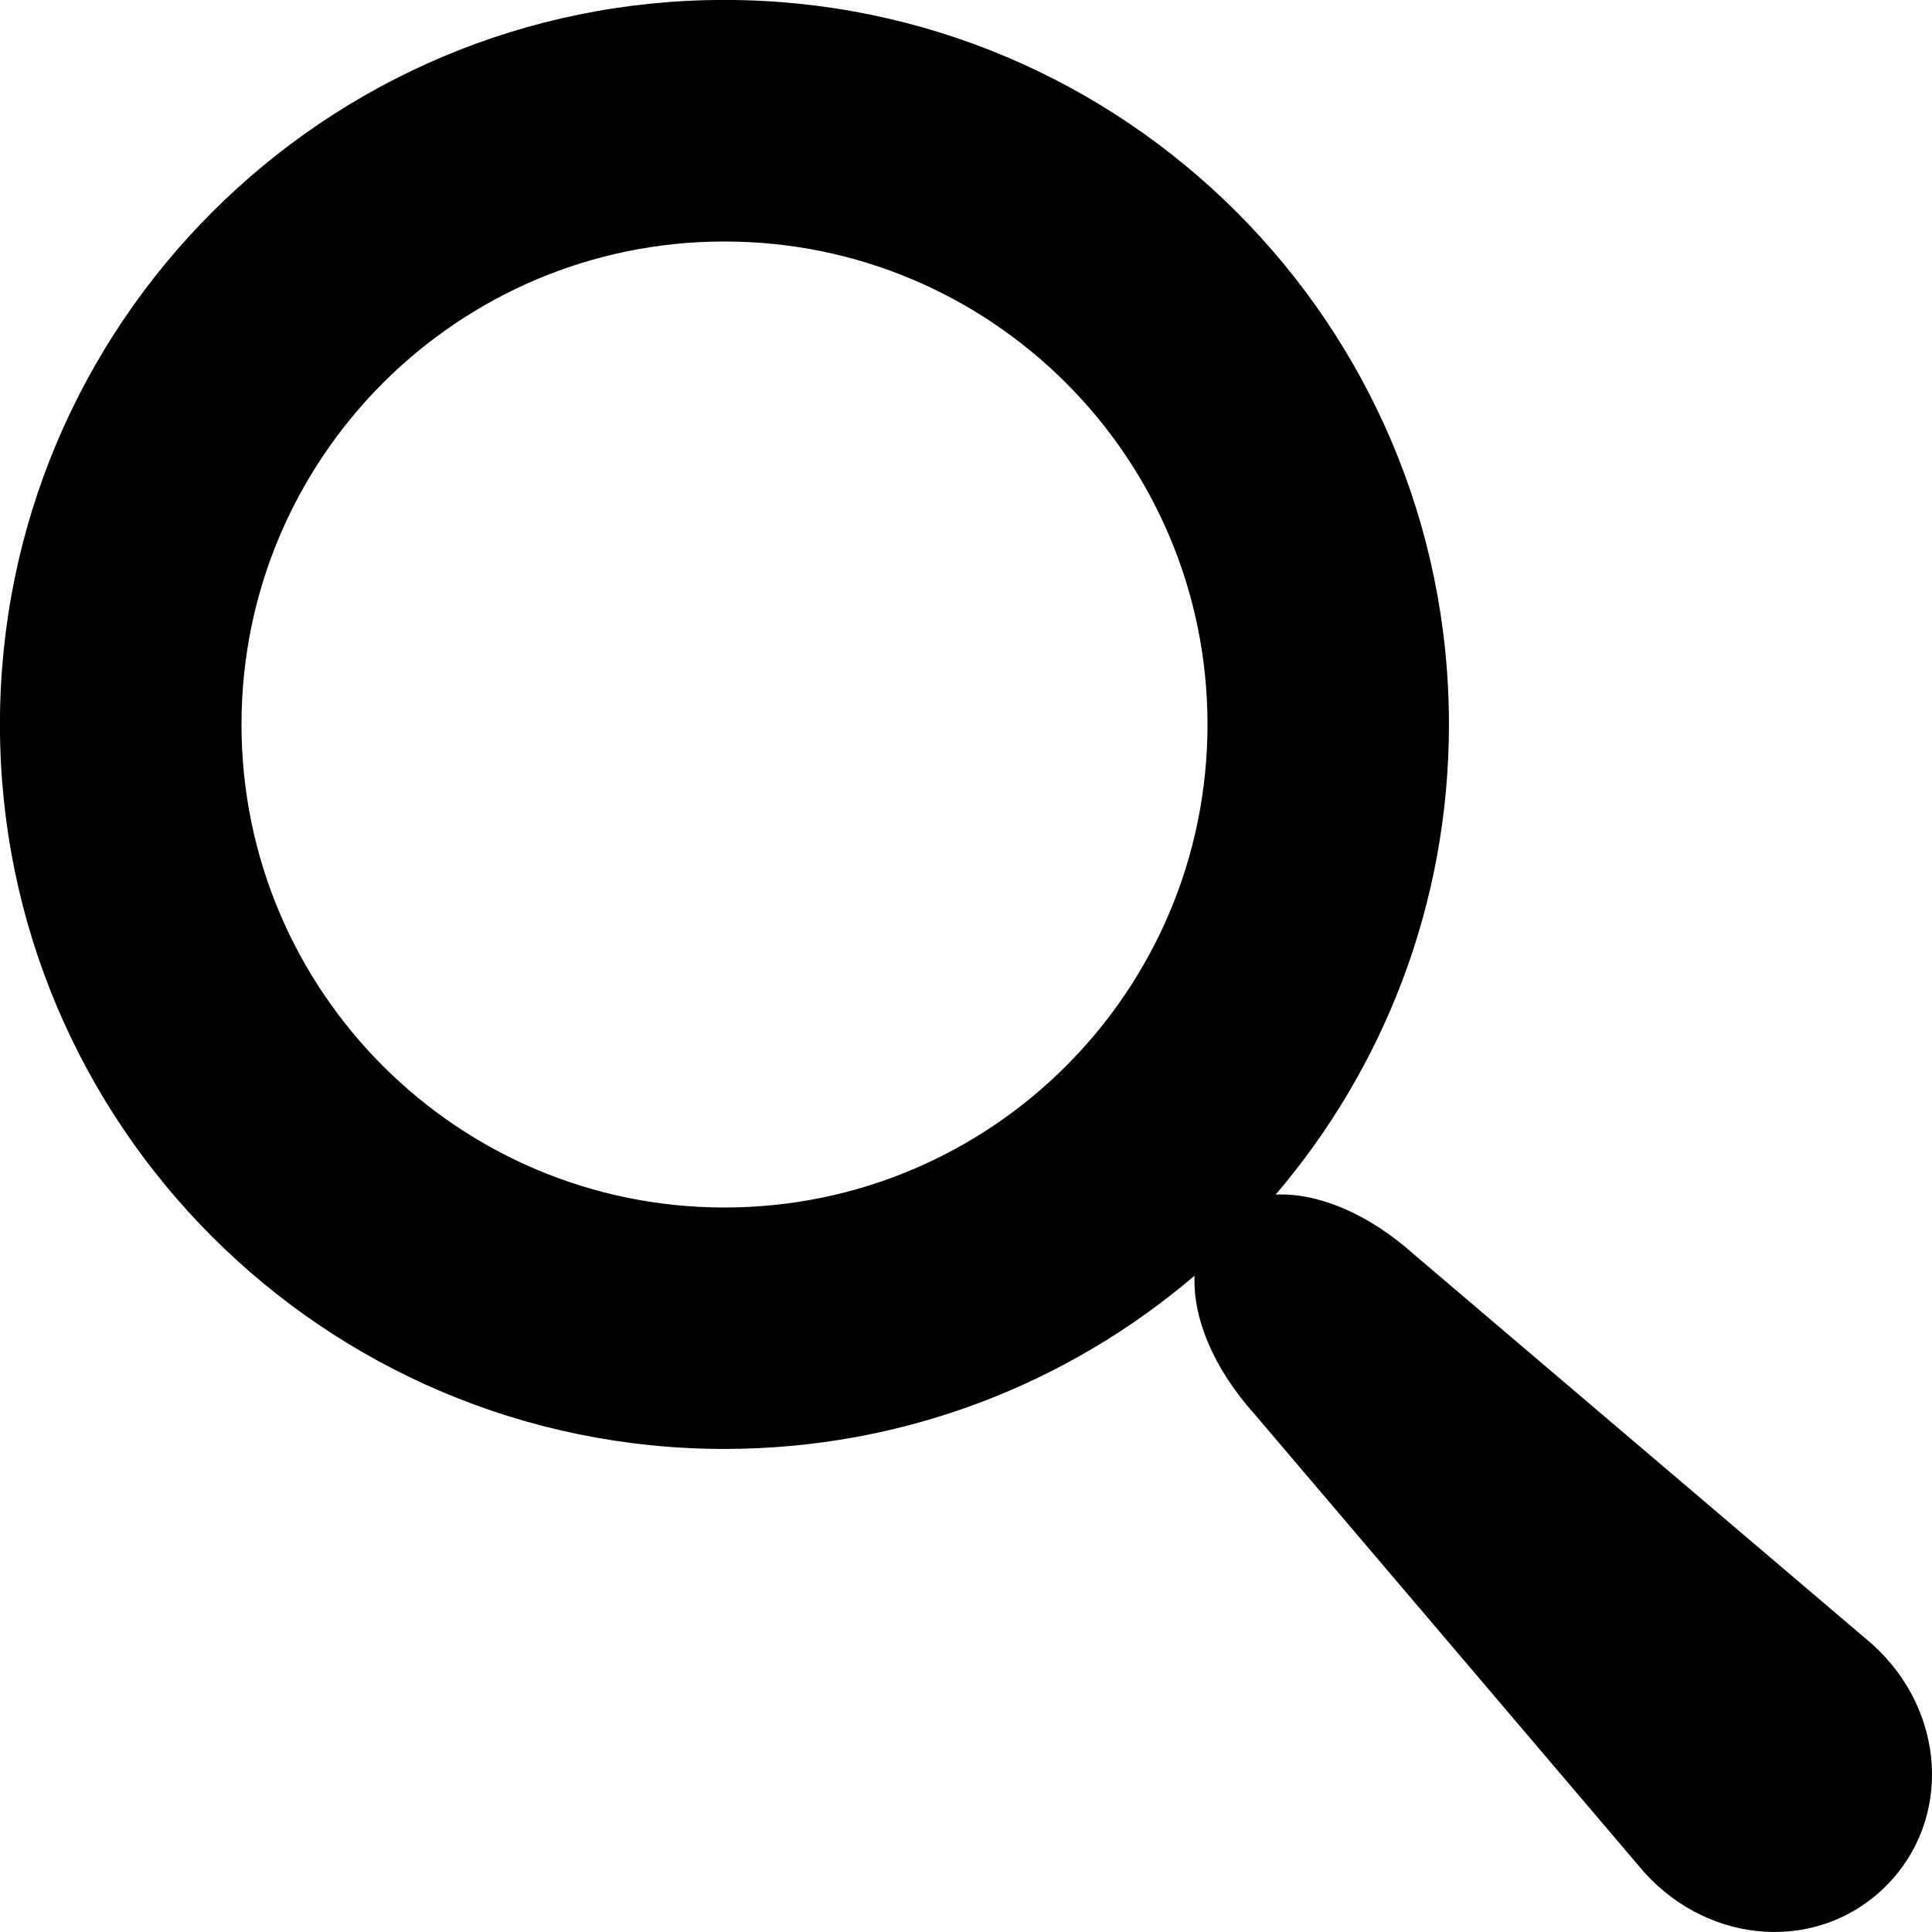
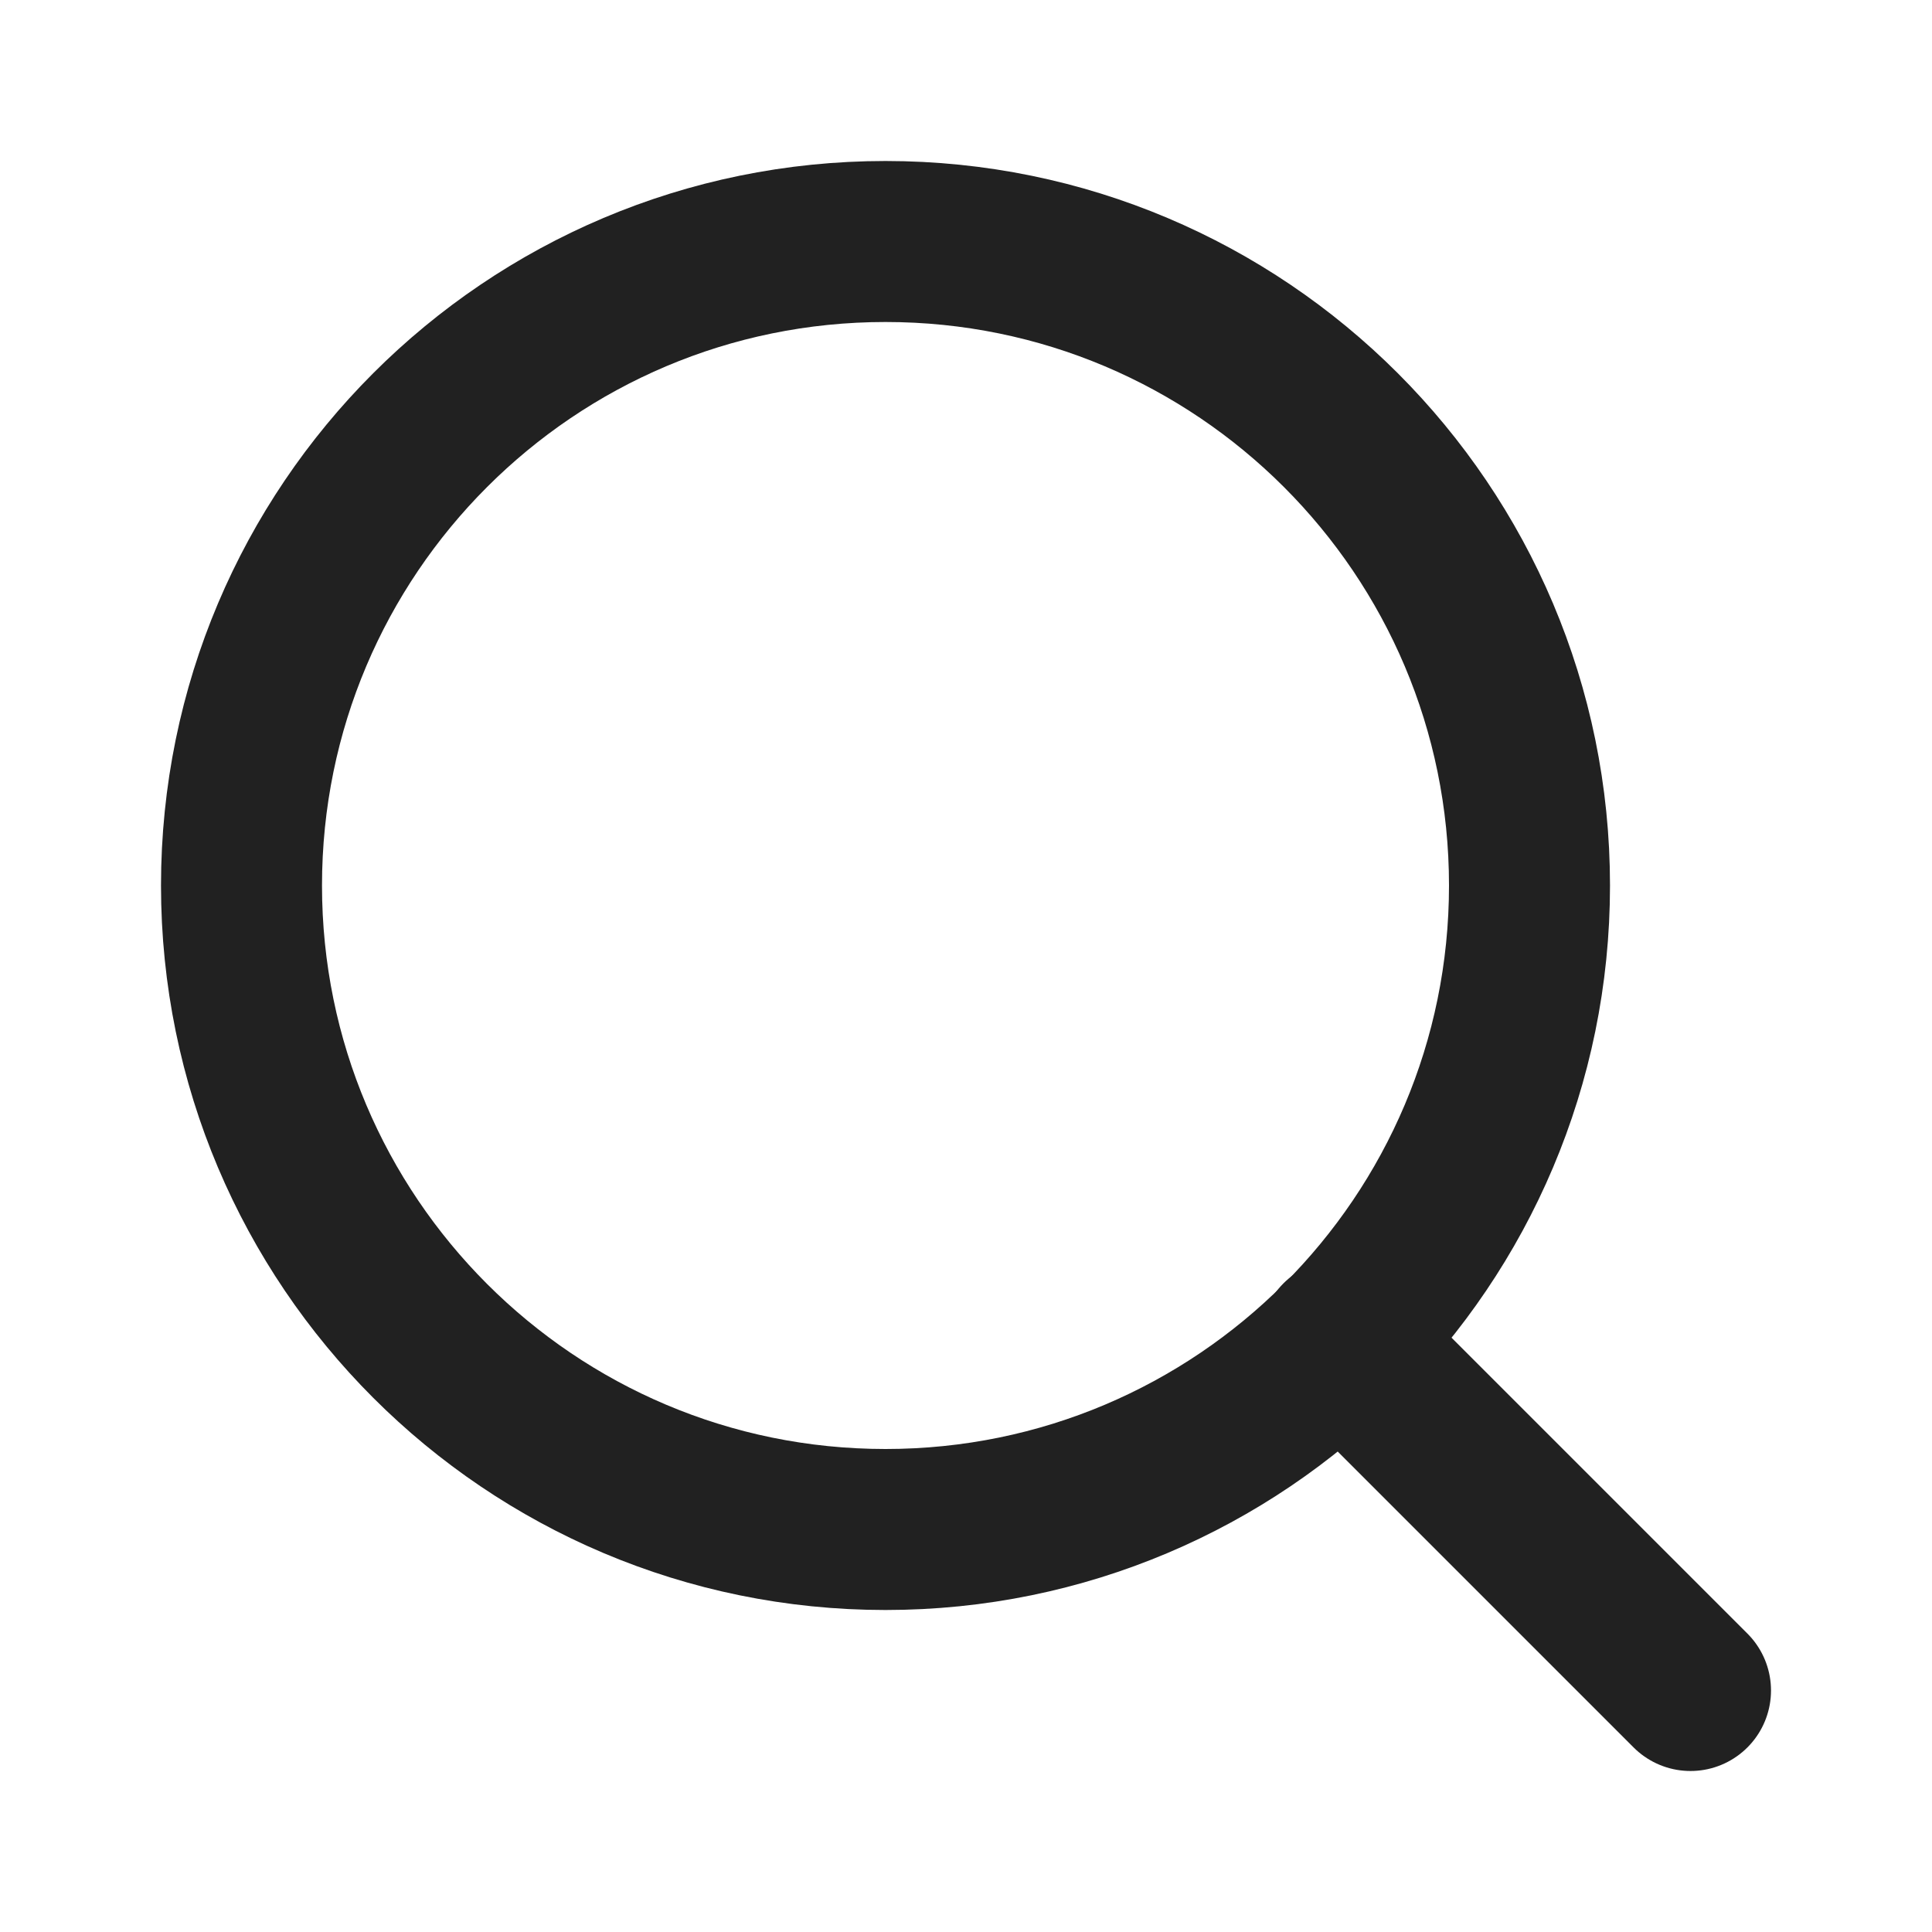
- <svg xmlns="http://www.w3.org/2000/svg" version="1.1" width="32" height="32" viewBox="0 0 32 32">
-   <path d="M31.008 27.231l-7.58-6.447c-0.784-0.705-1.622-1.029-2.299-0.998 1.789-2.096 2.87-4.815 2.87-7.787 0-6.627-5.373-12-12-12s-12 5.373-12 12 5.373 12 12 12c2.972 0 5.691-1.081 7.787-2.87-0.031 0.677 0.293 1.515 0.998 2.299l6.447 7.58c1.104 1.226 2.907 1.33 4.007 0.23s0.997-2.903-0.23-4.007zM12 20c-4.418 0-8-3.582-8-8s3.582-8 8-8 8 3.582 8 8-3.582 8-8 8z" />
+ <svg xmlns="http://www.w3.org/2000/svg" width="12" height="12" viewBox="0 0 12 12" fill="none">
+   <path d="M5.5 9.5C7.709 9.5 9.5 7.709 9.5 5.5C9.5 3.291 7.709 1.5 5.5 1.5C3.291 1.5 1.5 3.291 1.5 5.5C1.5 7.709 3.291 9.5 5.5 9.5Z" stroke="#212121" stroke-linecap="round" stroke-linejoin="round" />
+   <path d="M10.5 10.5L8.325 8.325" stroke="#212121" stroke-linecap="round" stroke-linejoin="round" />
</svg>
